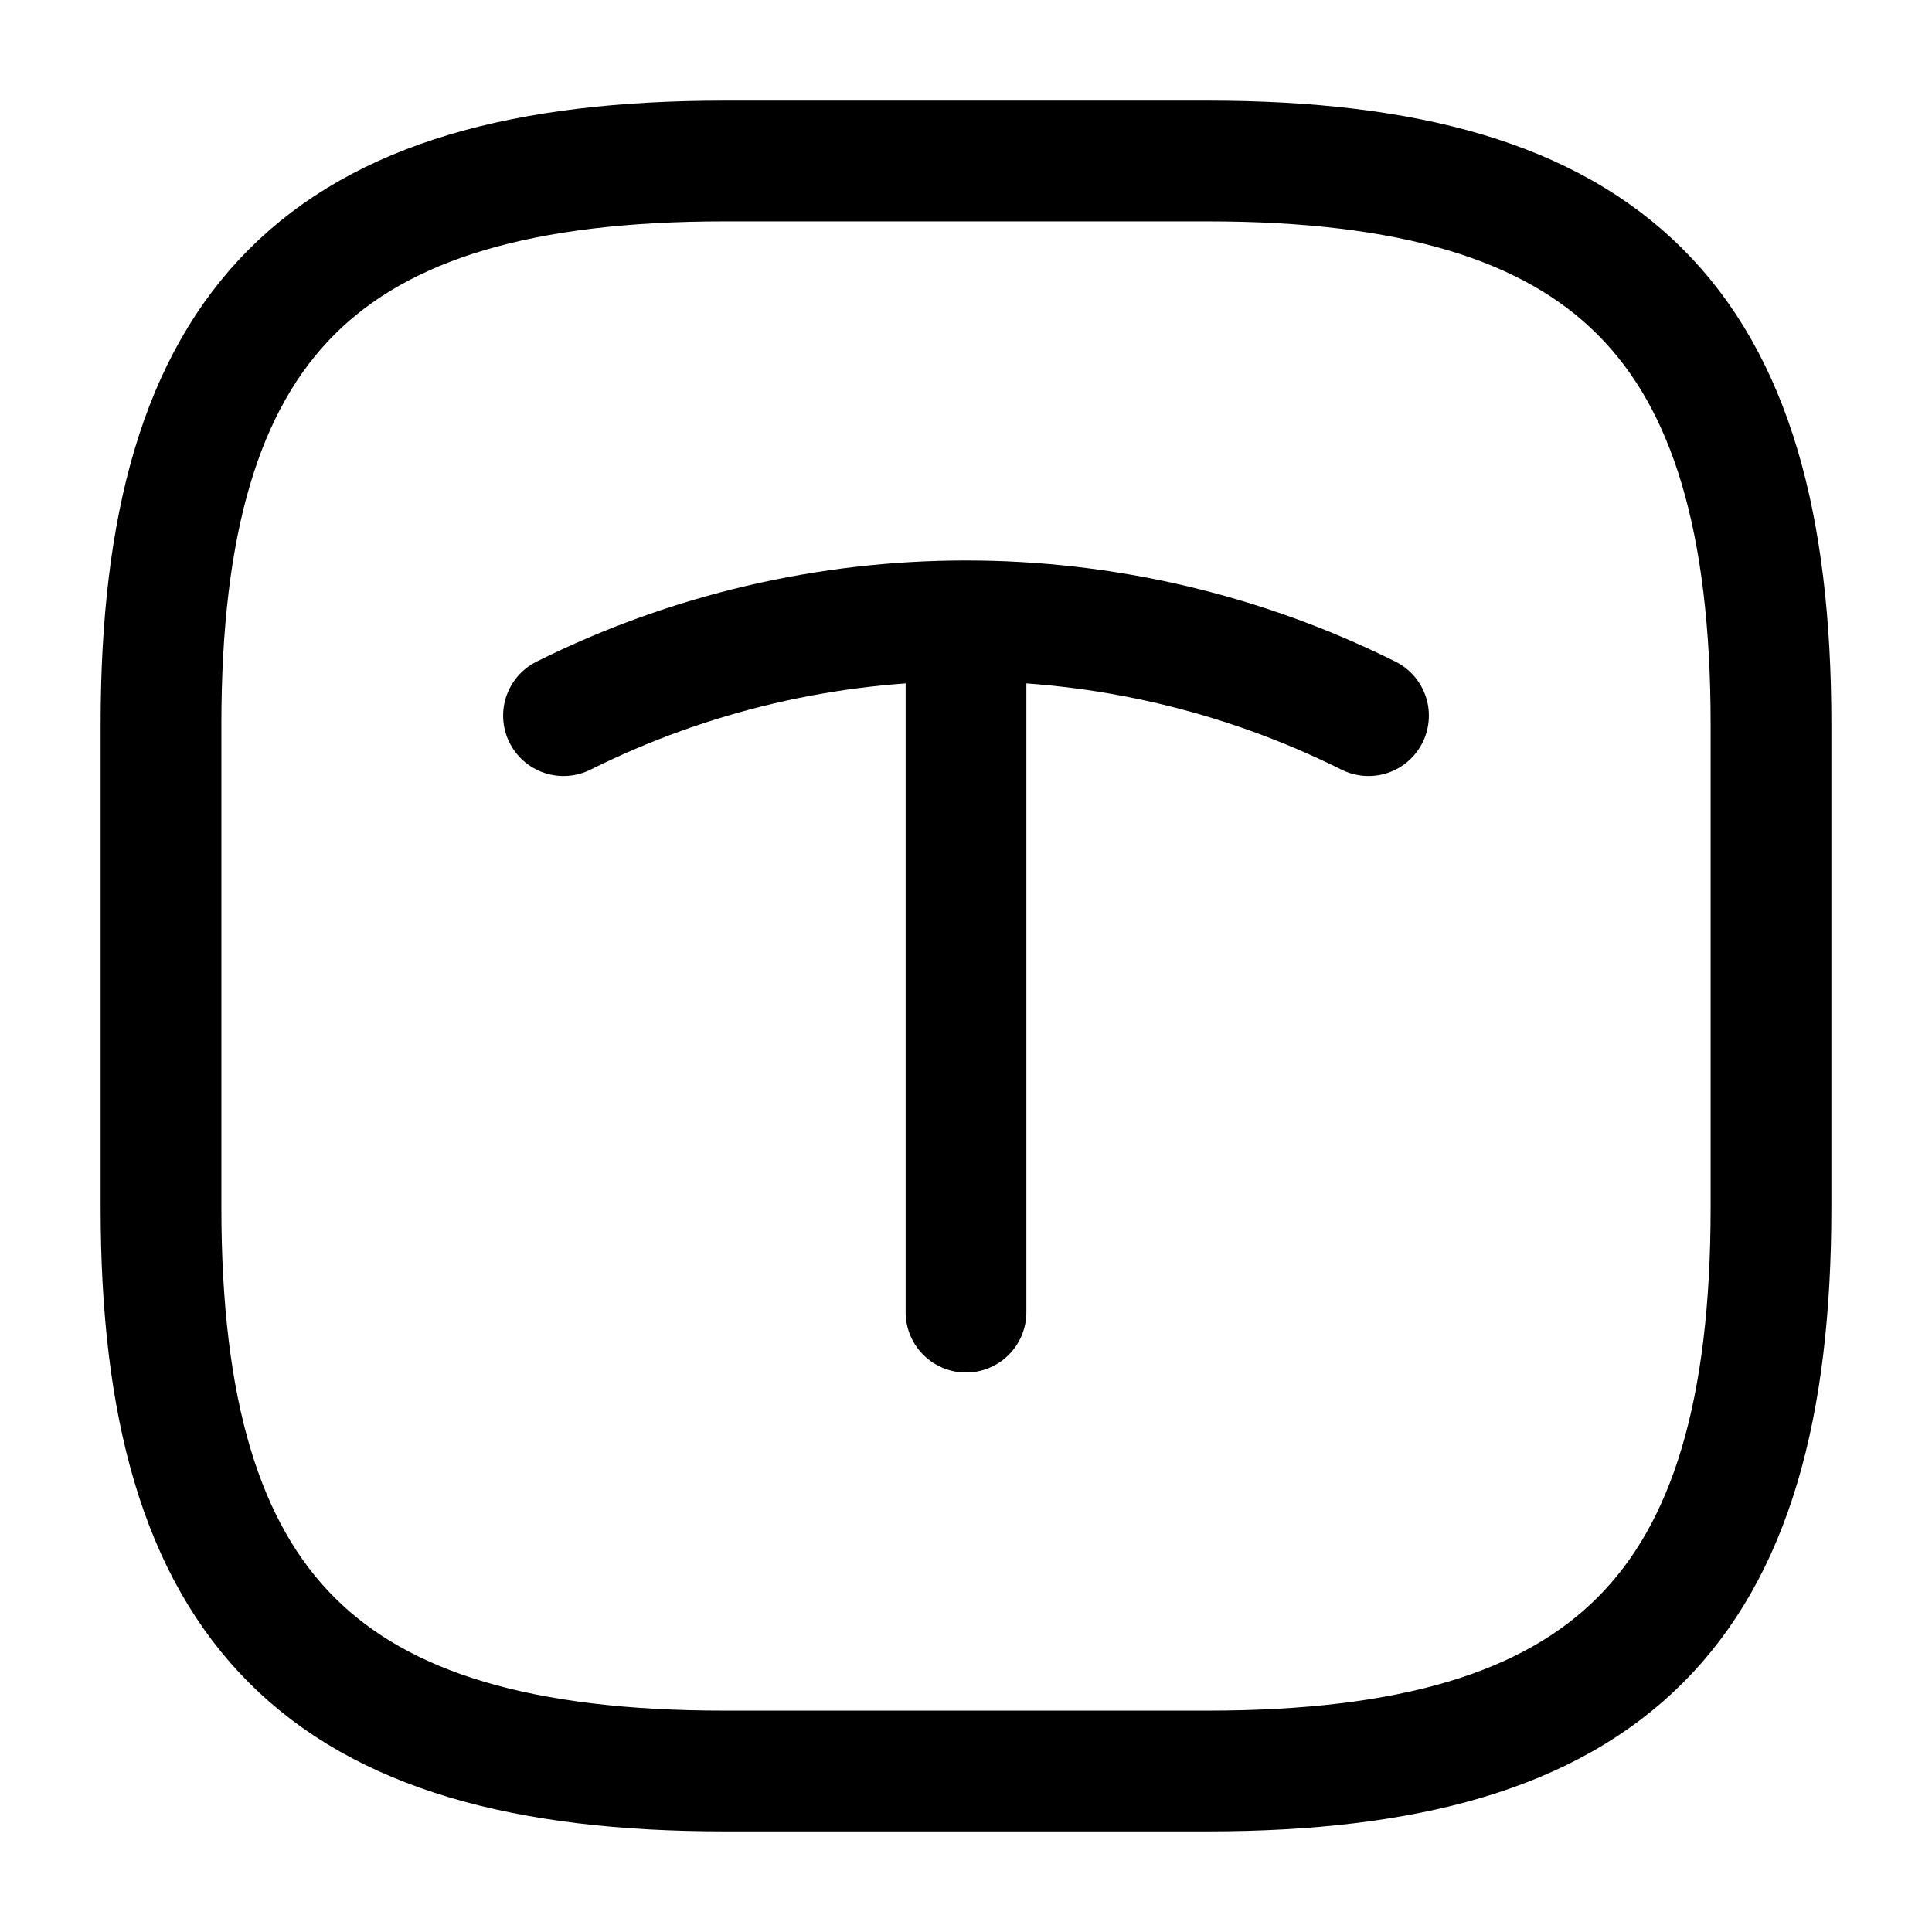
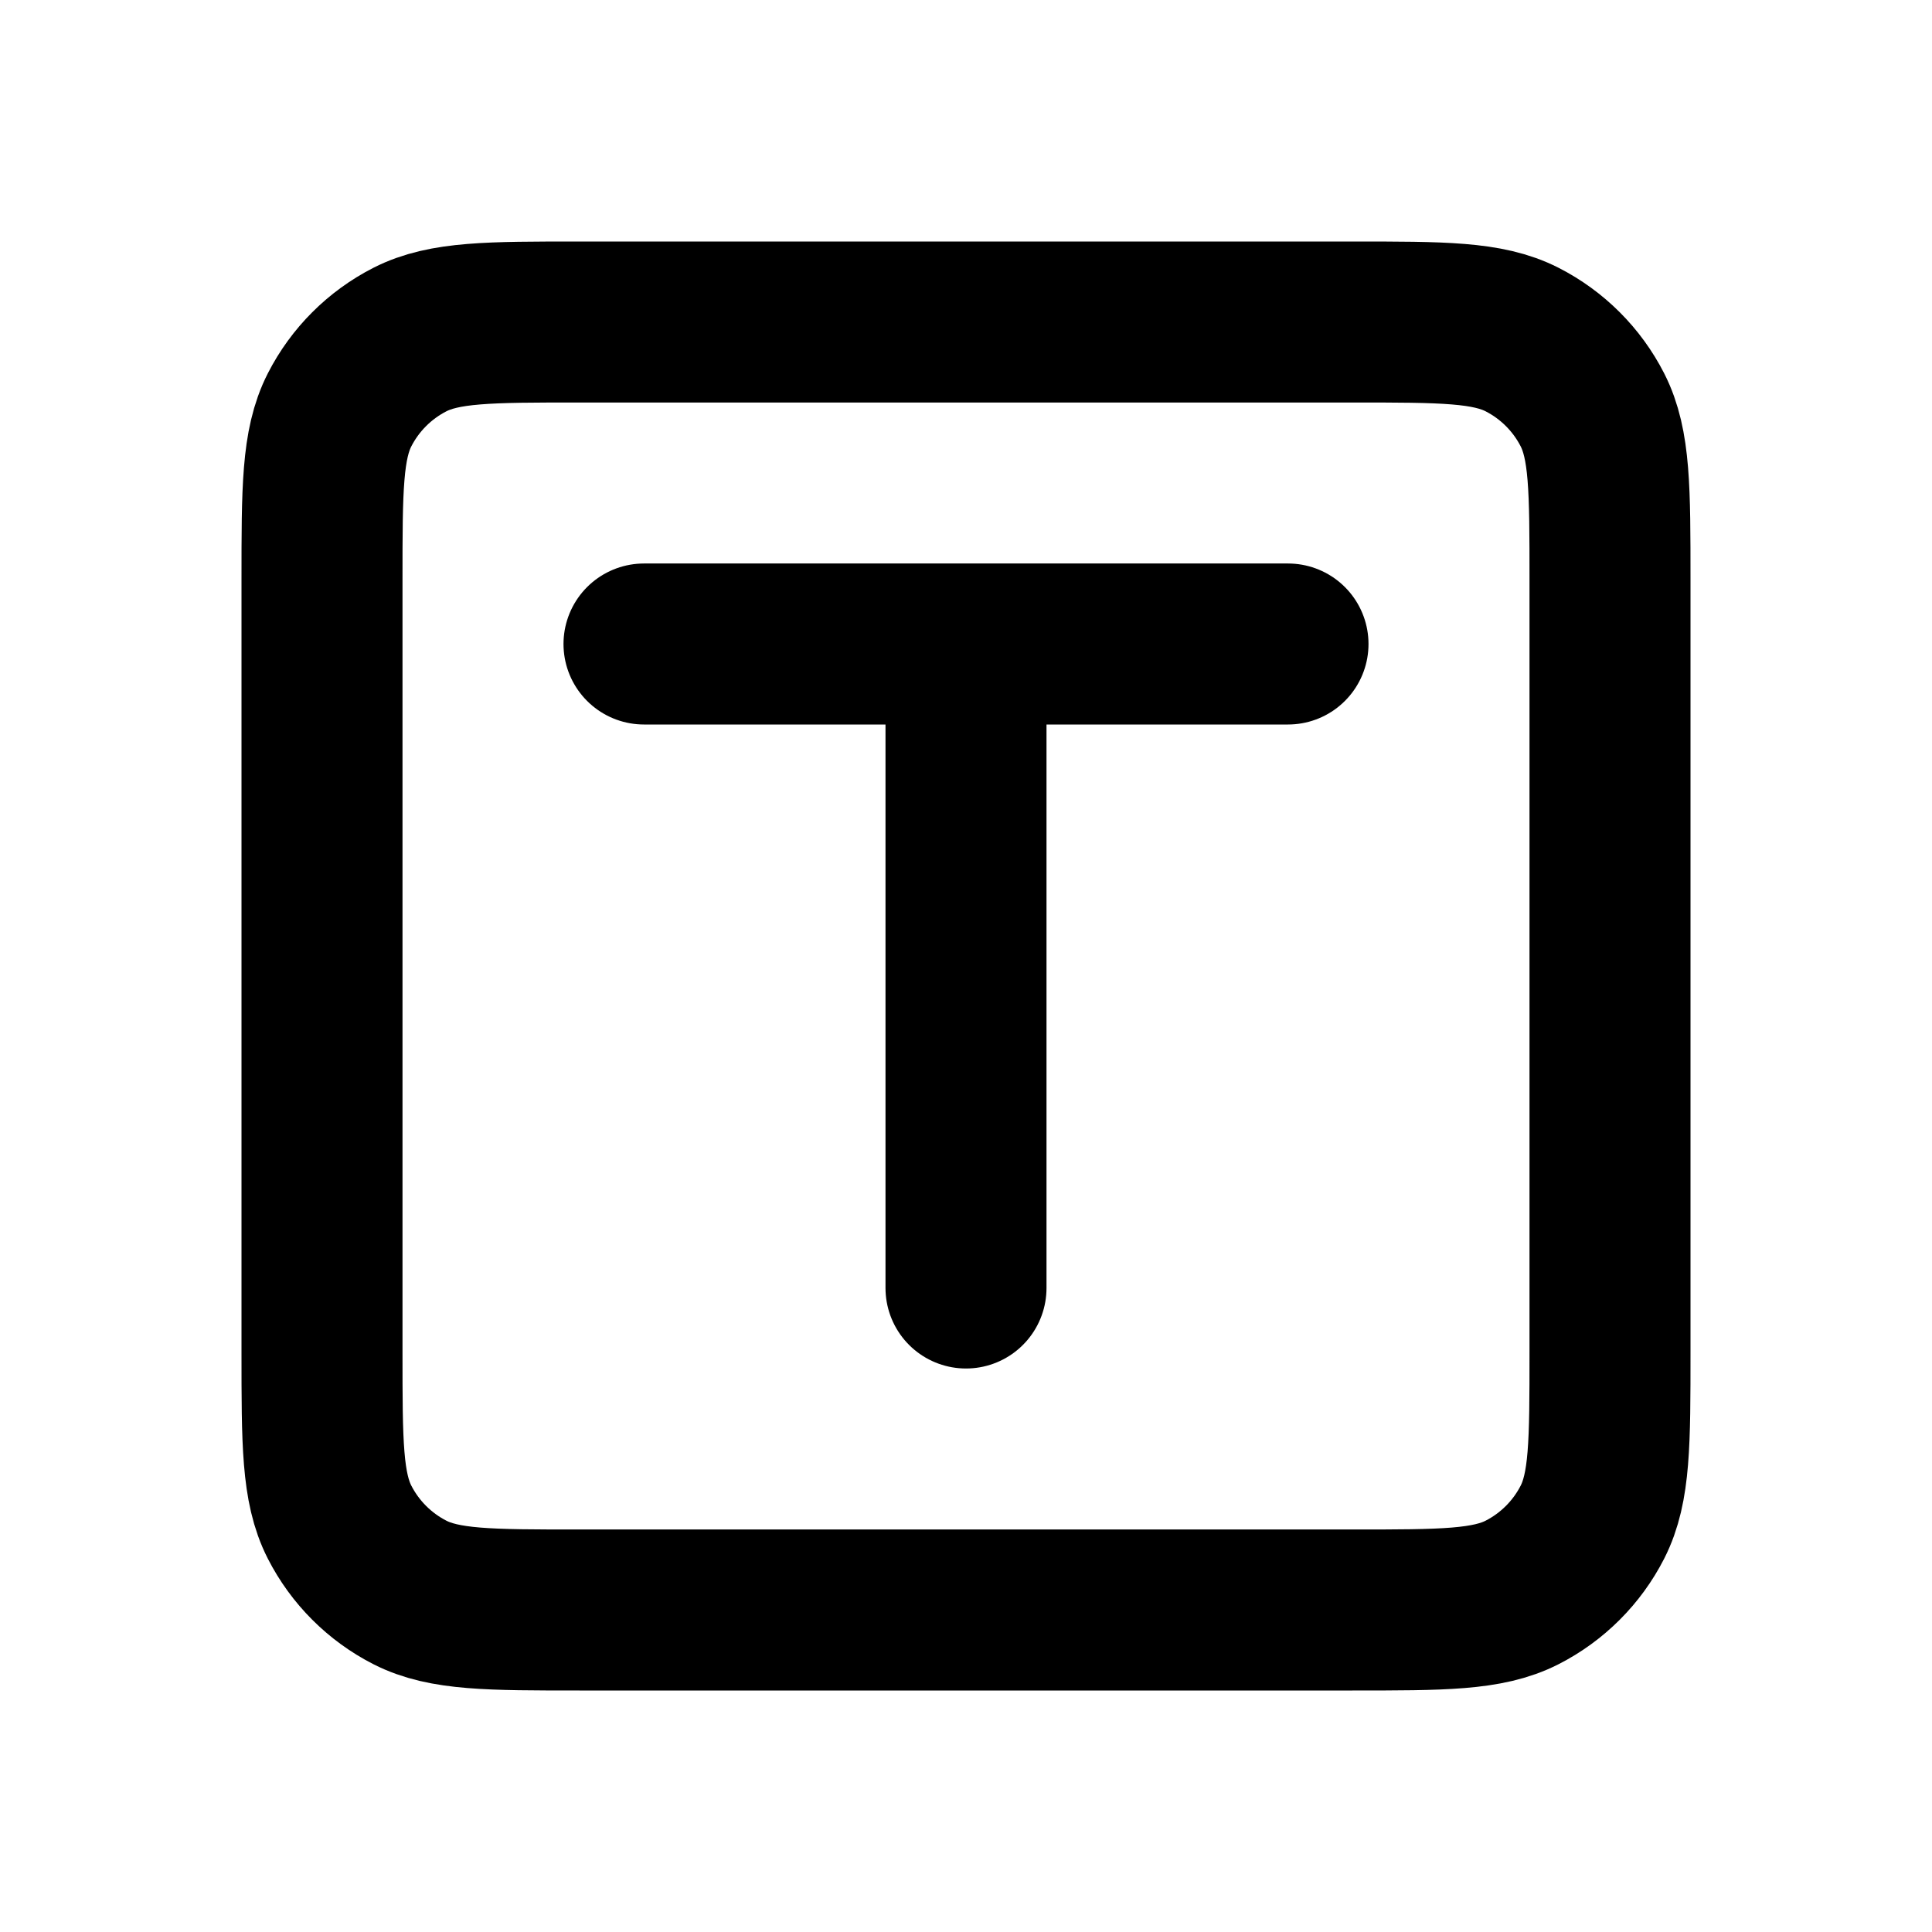
<svg xmlns="http://www.w3.org/2000/svg" width="800px" height="800px" viewBox="0 0 24 24" fill="none">
-   <path d="M9 22H15C20 22 22 20 22 15V9C22 4 20 2 15 2H9C4 2 2 4 2 9V15C2 20 4 22 9 22Z" stroke="currentColor" stroke-width="1.5" stroke-linecap="round" stroke-linejoin="round" />
-   <path d="M7 8.89C10.15 7.32 13.85 7.32 17 8.89" stroke="currentColor" stroke-width="1.5" stroke-linecap="round" stroke-linejoin="round" />
-   <path d="M12 16.3V7.93" stroke="currentColor" stroke-width="1.5" stroke-linecap="round" stroke-linejoin="round" />
+   <path d="M12 16V8M8 8H16M7.2 4H16.8C17.92 4 18.48 4 18.908 4.218C19.284 4.41 19.59 4.716 19.782 5.092C20 5.52 20 6.08 20 7.2V16.8C20 17.92 20 18.48 19.782 18.908C19.59 19.284 19.284 19.59 18.908 19.782C18.48 20 17.92 20 16.8 20H7.2C6.08 20 5.52 20 5.092 19.782C4.716 19.59 4.41 19.284 4.218 18.908C4 18.48 4 17.92 4 16.8V7.2C4 6.08 4 5.52 4.218 5.092C4.41 4.716 4.716 4.41 5.092 4.218C5.52 4 6.08 4 7.2 4Z" stroke="currentColor" stroke-width="2" stroke-linecap="round" stroke-linejoin="round" />
</svg>
